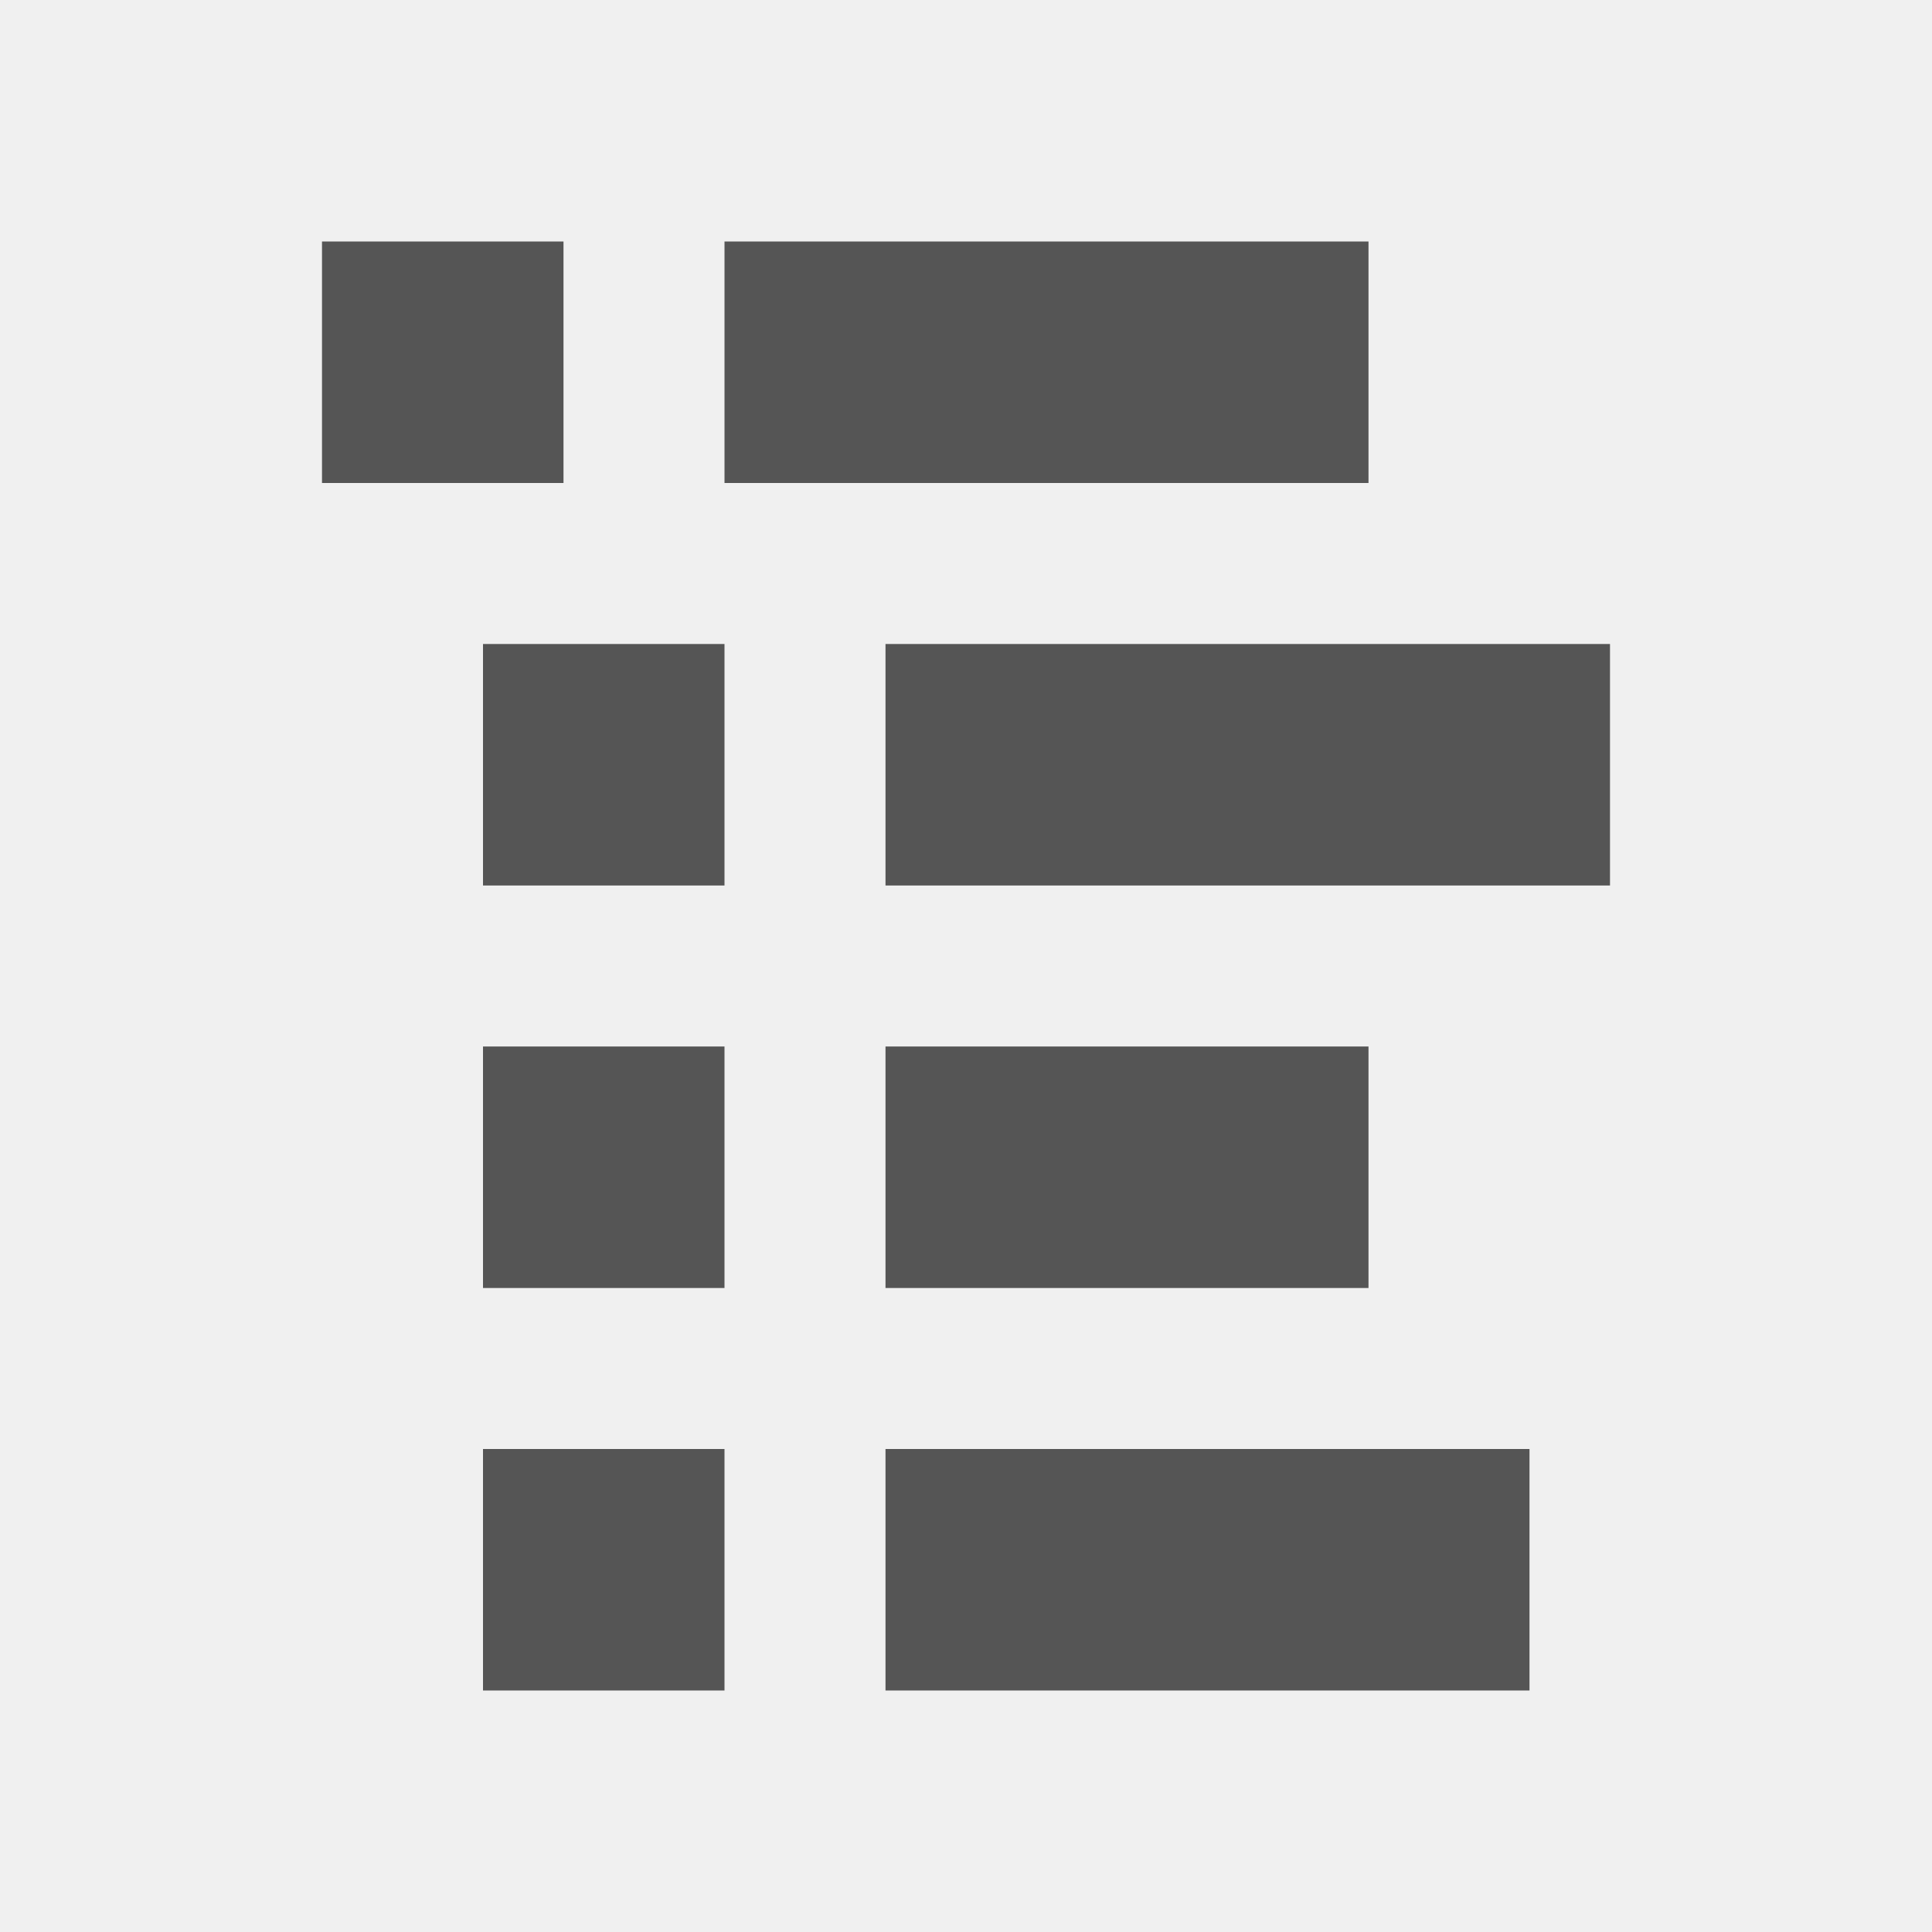
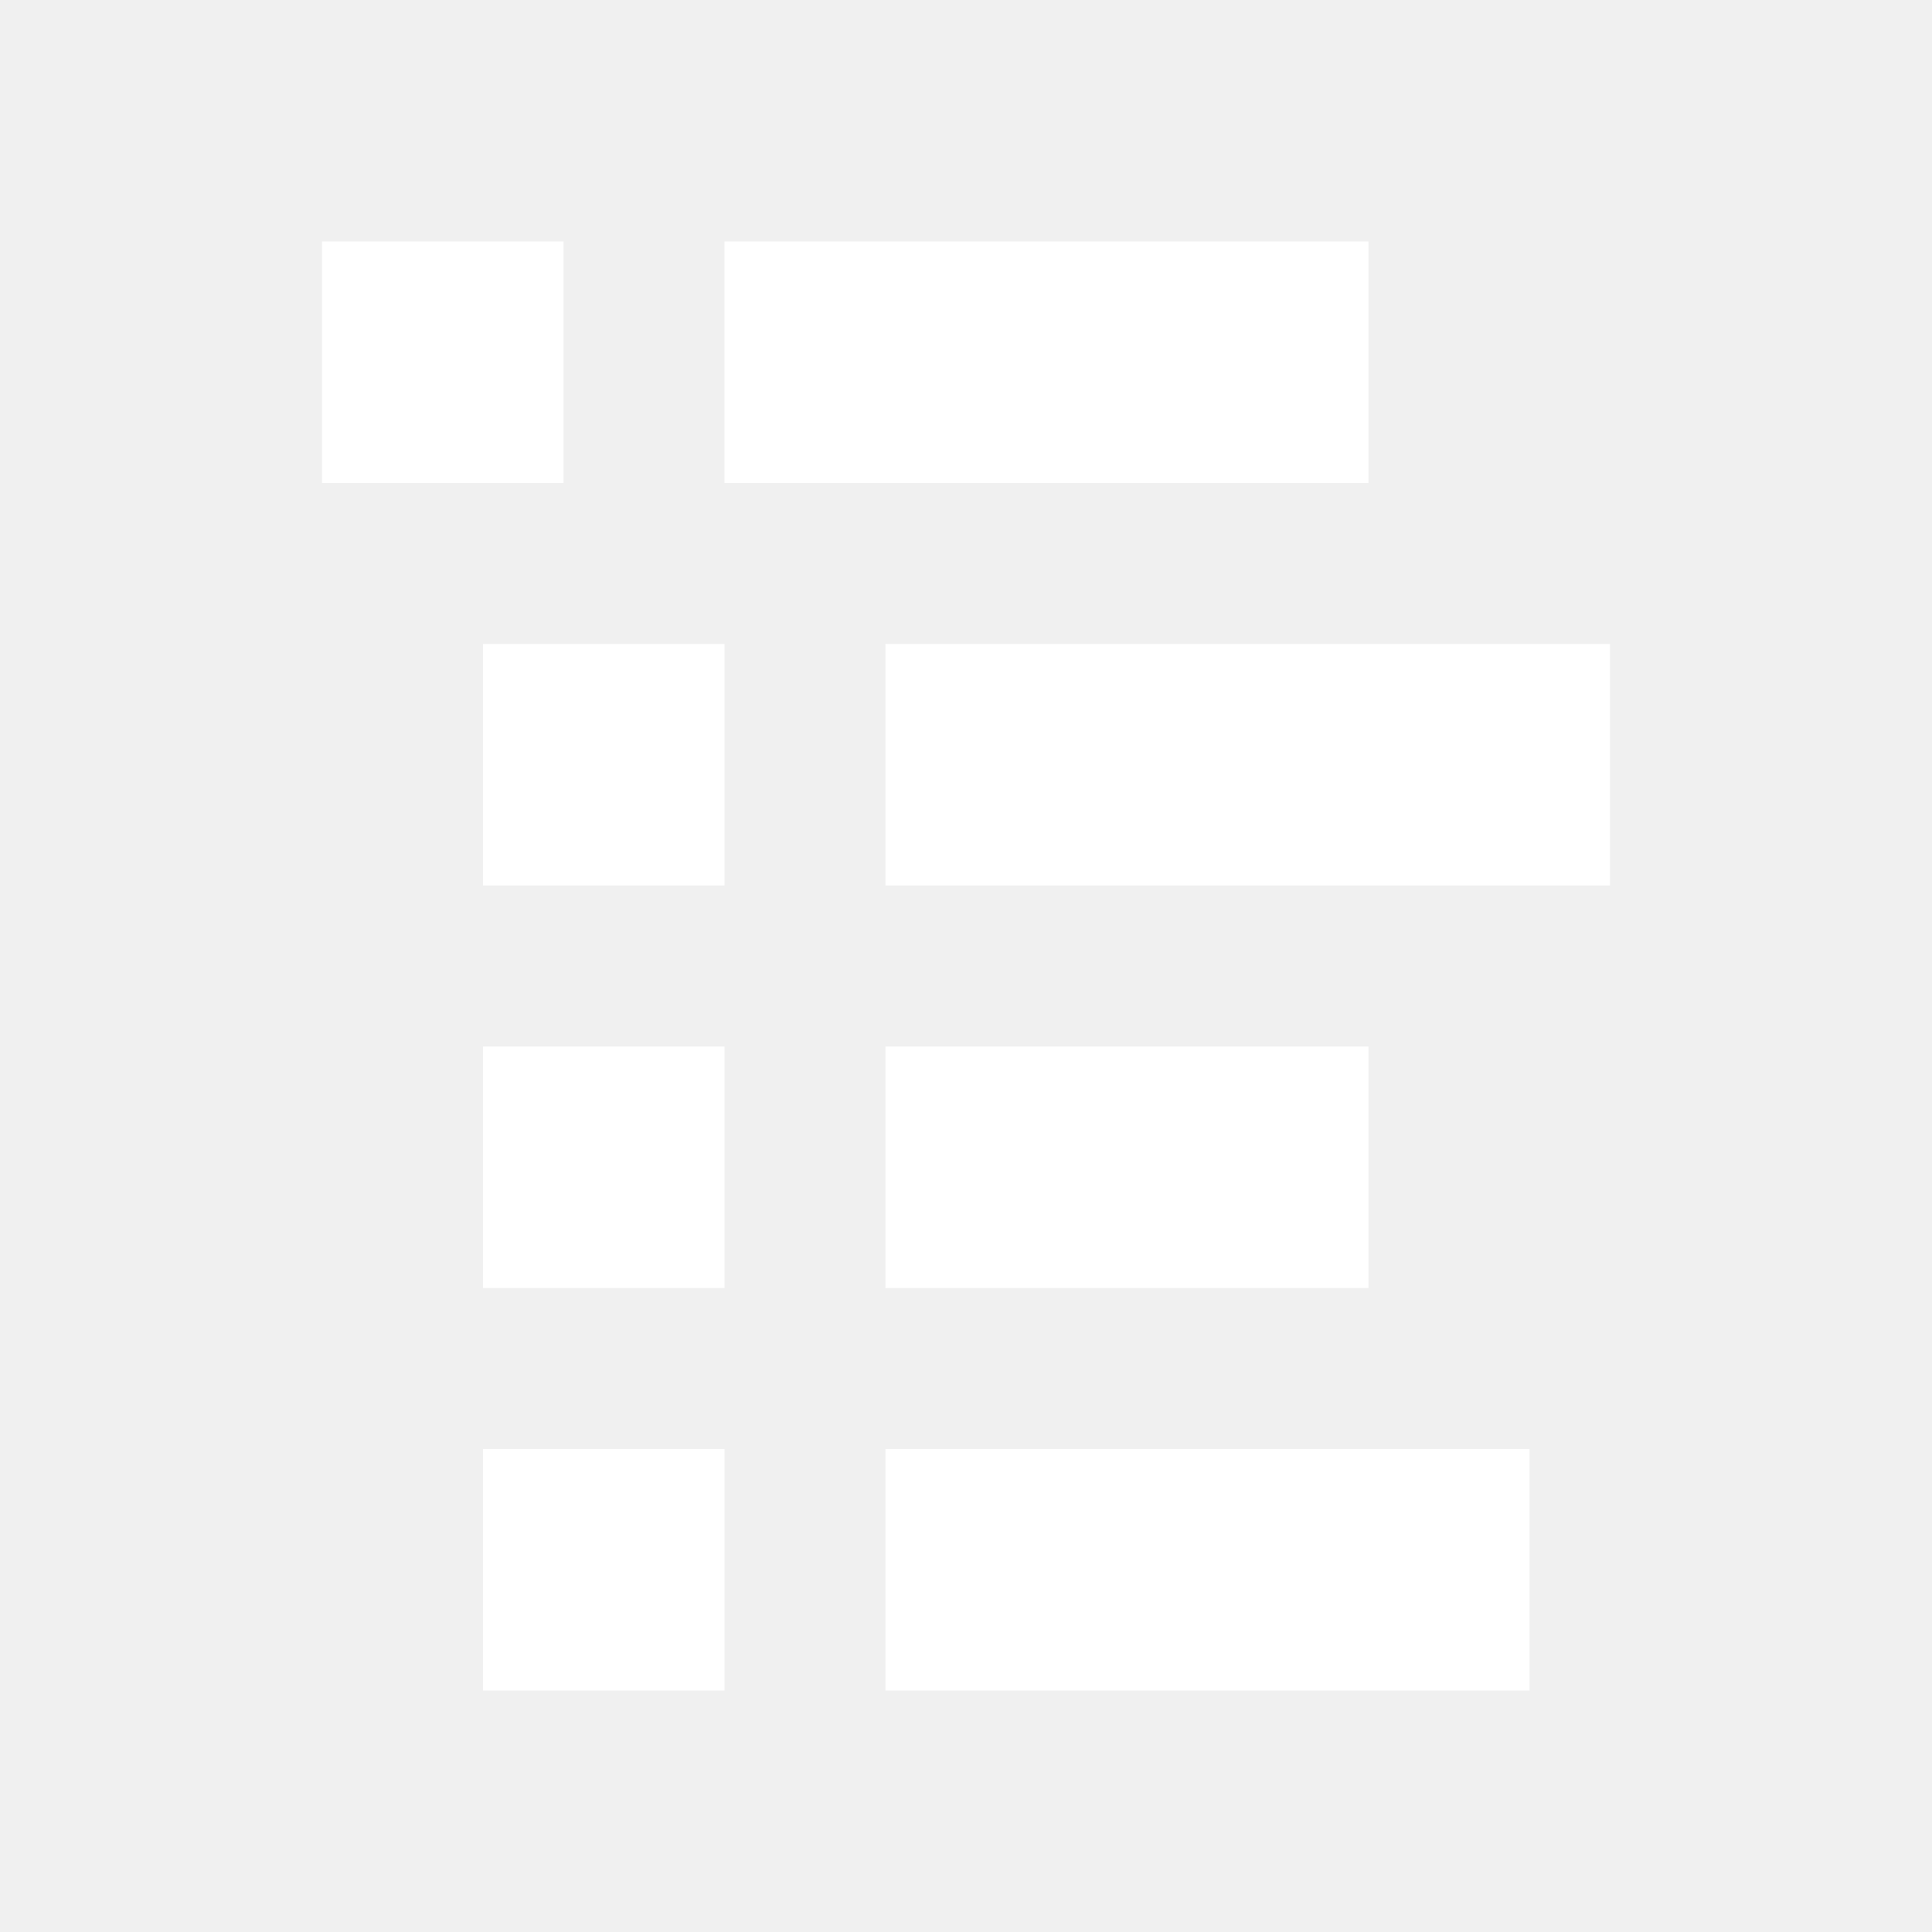
<svg xmlns="http://www.w3.org/2000/svg" version="1.1" width="24" height="24" viewBox="0 0 24 24">
-   <path d="M4 3 4 6 7 6 7 3zm5 0 0 3 8 0 0-3zm-3 5 0 3 3 0 0-3zm5 0 0 3 9 0 0-3zm-5 5 0 3 3 0 0-3zm5 0 0 3 6 0 0-3zm-5 5 0 3 3 0 0-3zm5 0 0 3 8 0 0-3z" fill="#555" />
+   <path d="M4 3 4 6 7 6 7 3zm5 0 0 3 8 0 0-3zm-3 5 0 3 3 0 0-3zm5 0 0 3 9 0 0-3zm-5 5 0 3 3 0 0-3zm5 0 0 3 6 0 0-3zm-5 5 0 3 3 0 0-3zm5 0 0 3 8 0 0-3z" fill="#fff" />
</svg>
